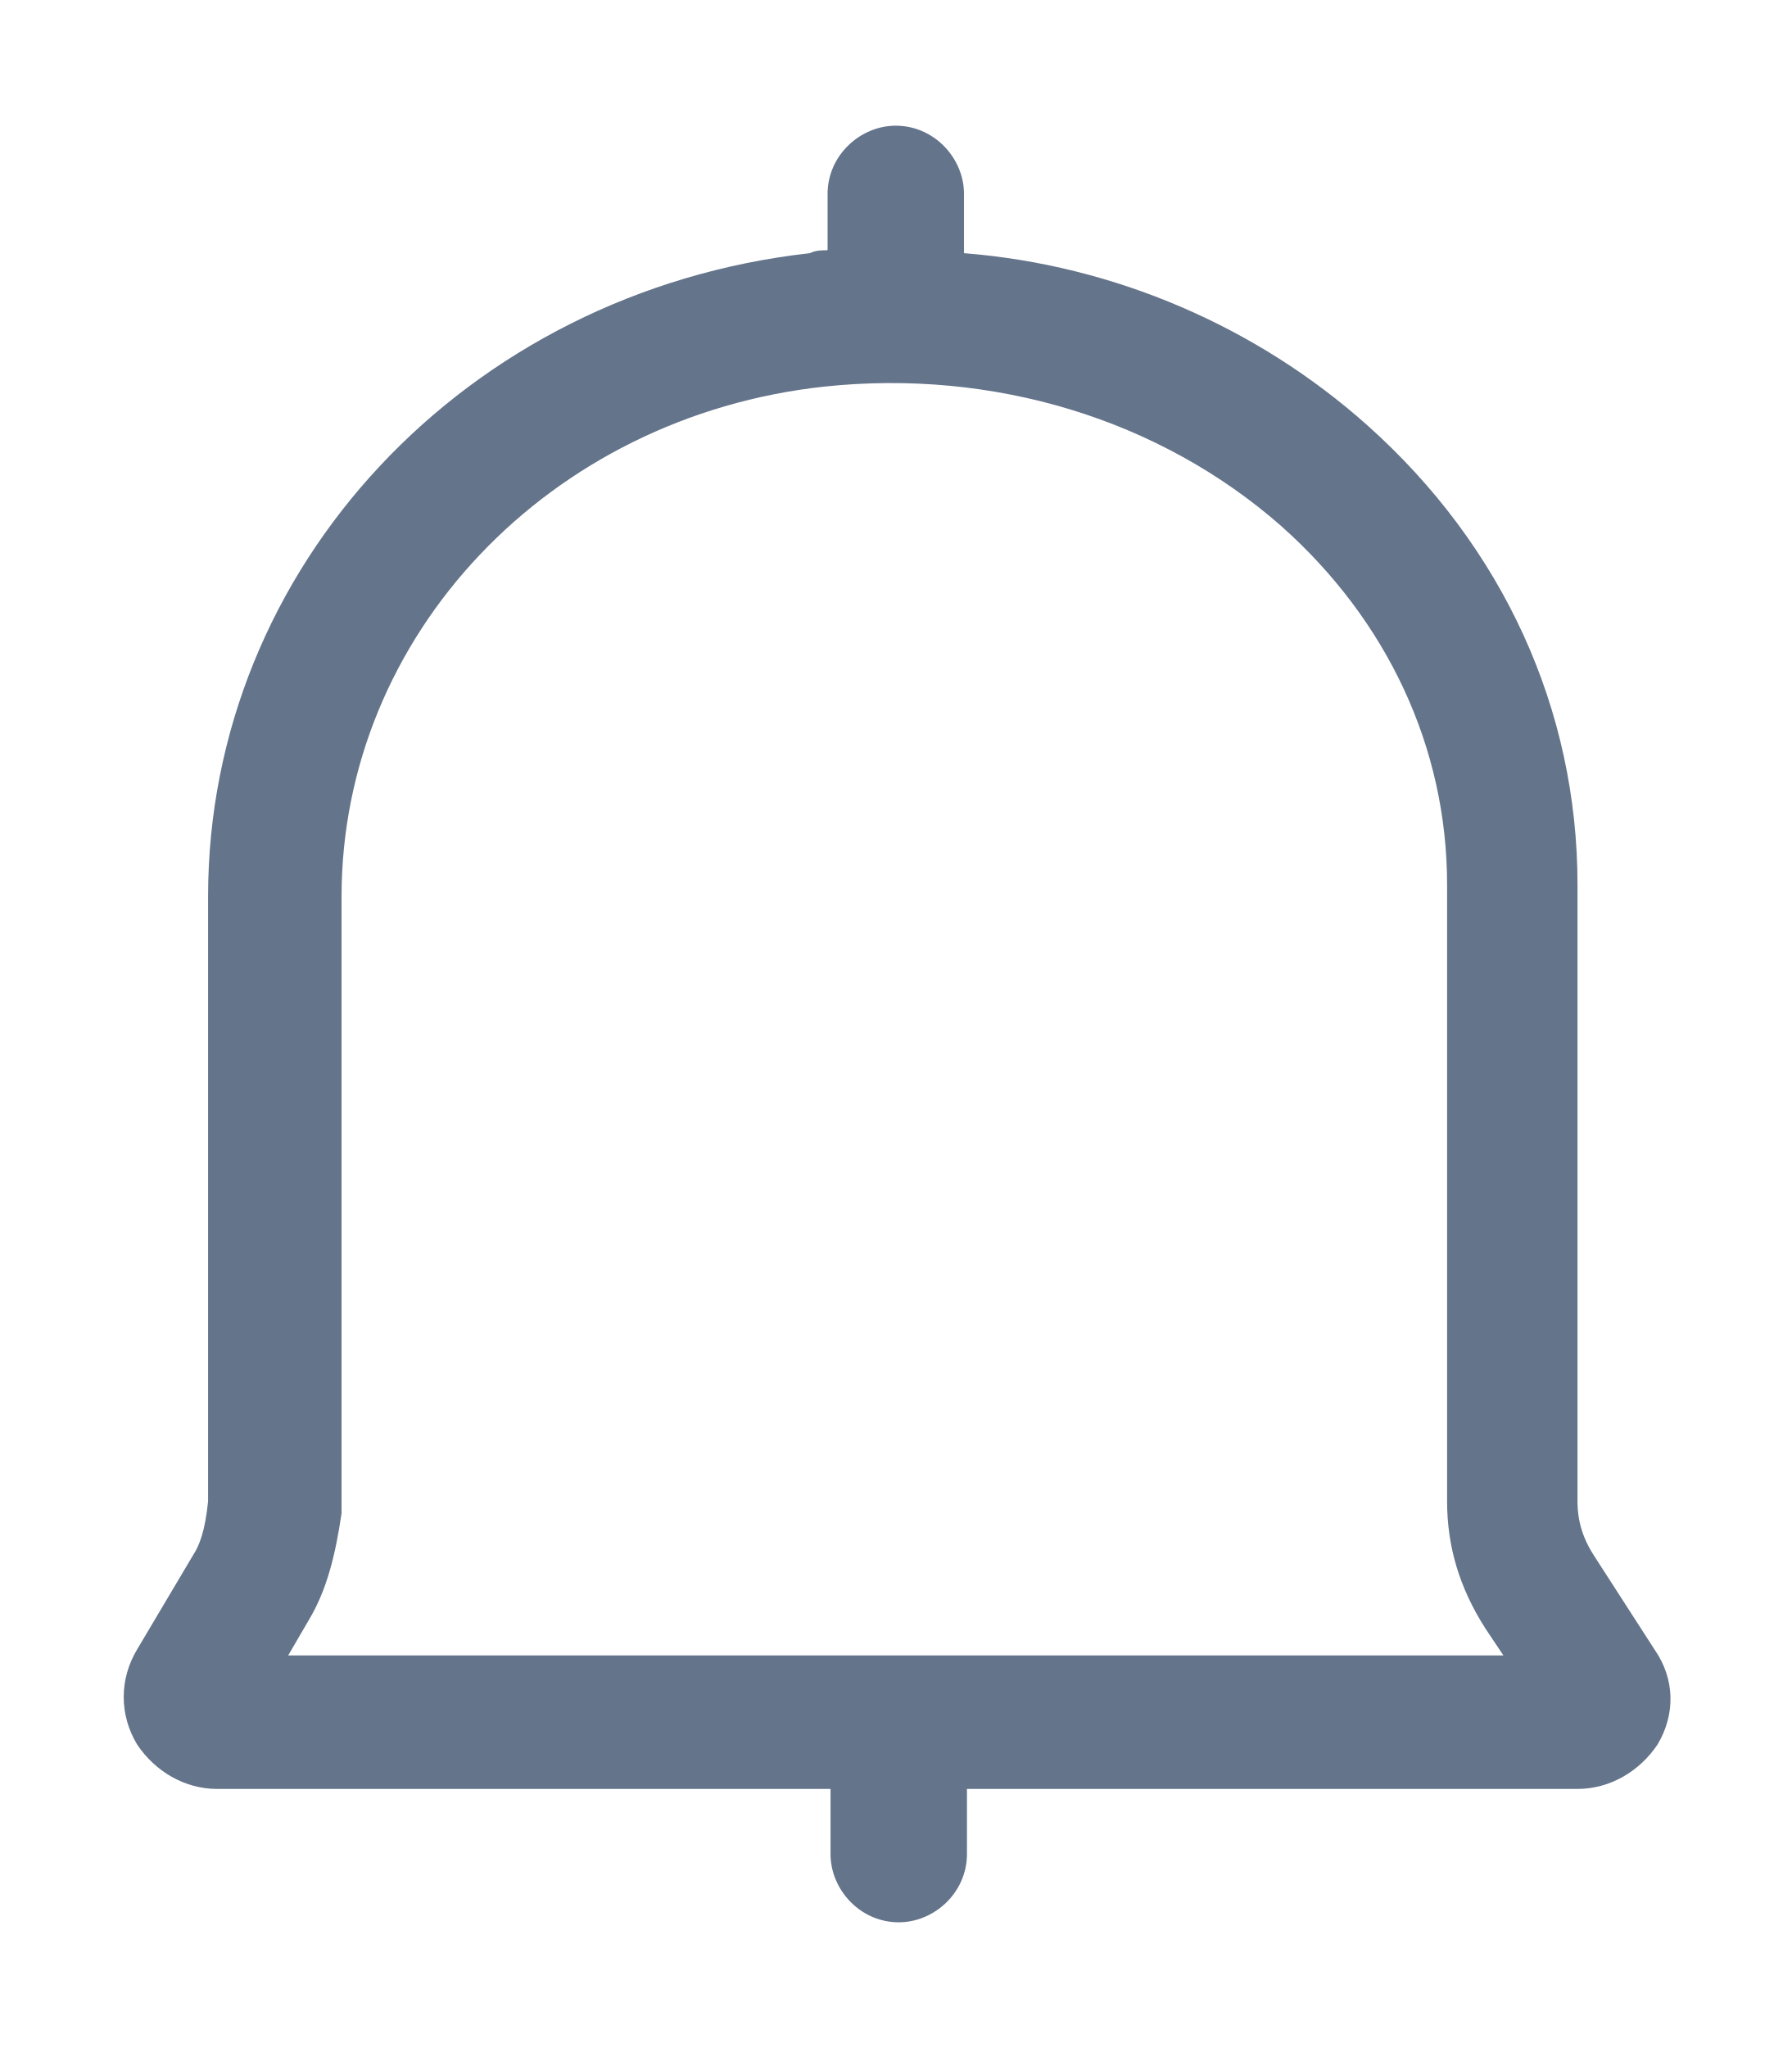
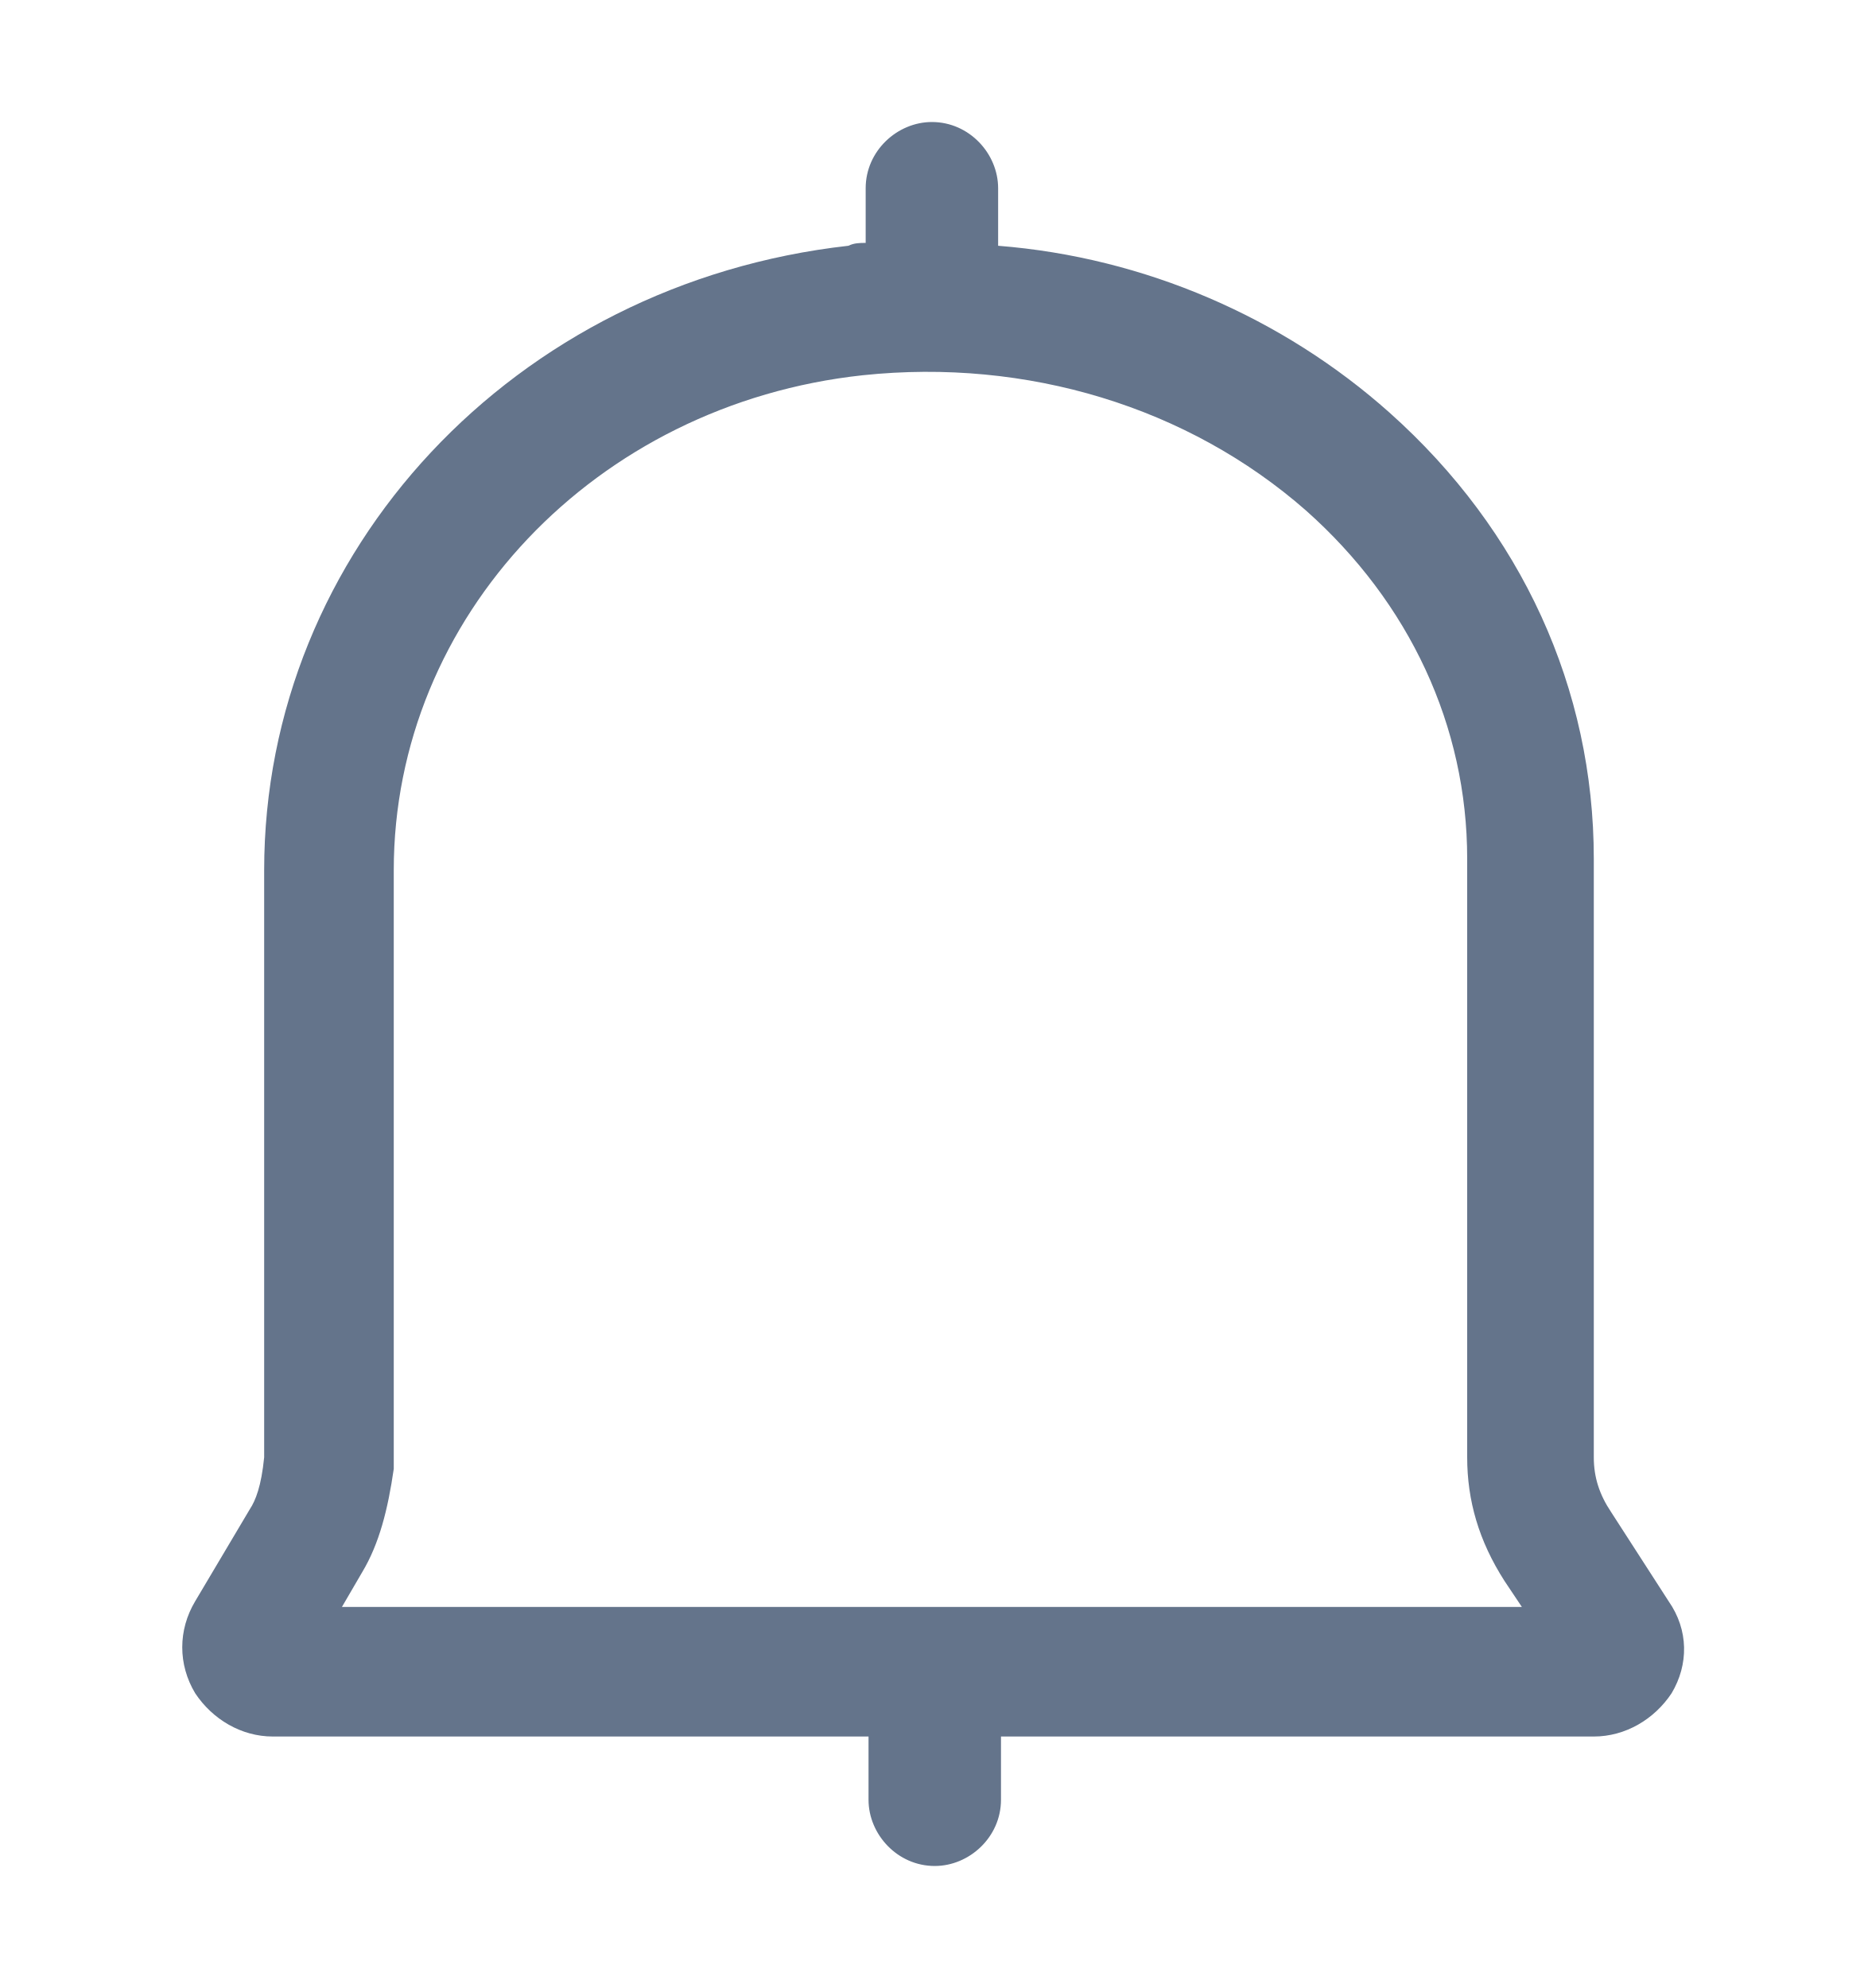
- <svg xmlns="http://www.w3.org/2000/svg" width="14" height="16" viewBox="0 0 14 16" fill="none">
+ <svg xmlns="http://www.w3.org/2000/svg" width="15" height="16" viewBox="0 0 14 16" fill="none">
  <path d="M12.929 12.887L12.466 12.169C12.373 12.03 12.327 11.891 12.327 11.729V6.911C12.327 5.545 11.748 4.271 10.683 3.321C9.826 2.557 8.714 2.071 7.533 1.978V1.515C7.533 1.237 7.301 0.982 7 0.982C6.722 0.982 6.467 1.214 6.467 1.515V1.955C6.421 1.955 6.375 1.955 6.328 1.978C3.641 2.279 1.626 4.433 1.626 7.004V11.729C1.603 11.961 1.557 12.076 1.511 12.146L1.071 12.887C0.932 13.119 0.932 13.397 1.071 13.628C1.21 13.837 1.441 13.976 1.696 13.976H6.49V14.485C6.49 14.763 6.722 15.018 7.023 15.018C7.301 15.018 7.556 14.786 7.556 14.485V13.976H12.327C12.582 13.976 12.814 13.837 12.953 13.628C13.091 13.397 13.091 13.119 12.929 12.887ZM2.252 12.933L2.414 12.655C2.553 12.424 2.622 12.146 2.669 11.822V7.004C2.669 4.966 4.29 3.252 6.444 3.02C7.764 2.881 9.061 3.275 10.011 4.109C10.845 4.85 11.308 5.846 11.308 6.911V11.729C11.308 12.076 11.401 12.401 11.609 12.725L11.748 12.933H2.252Z" fill="#64748B" />
</svg>
